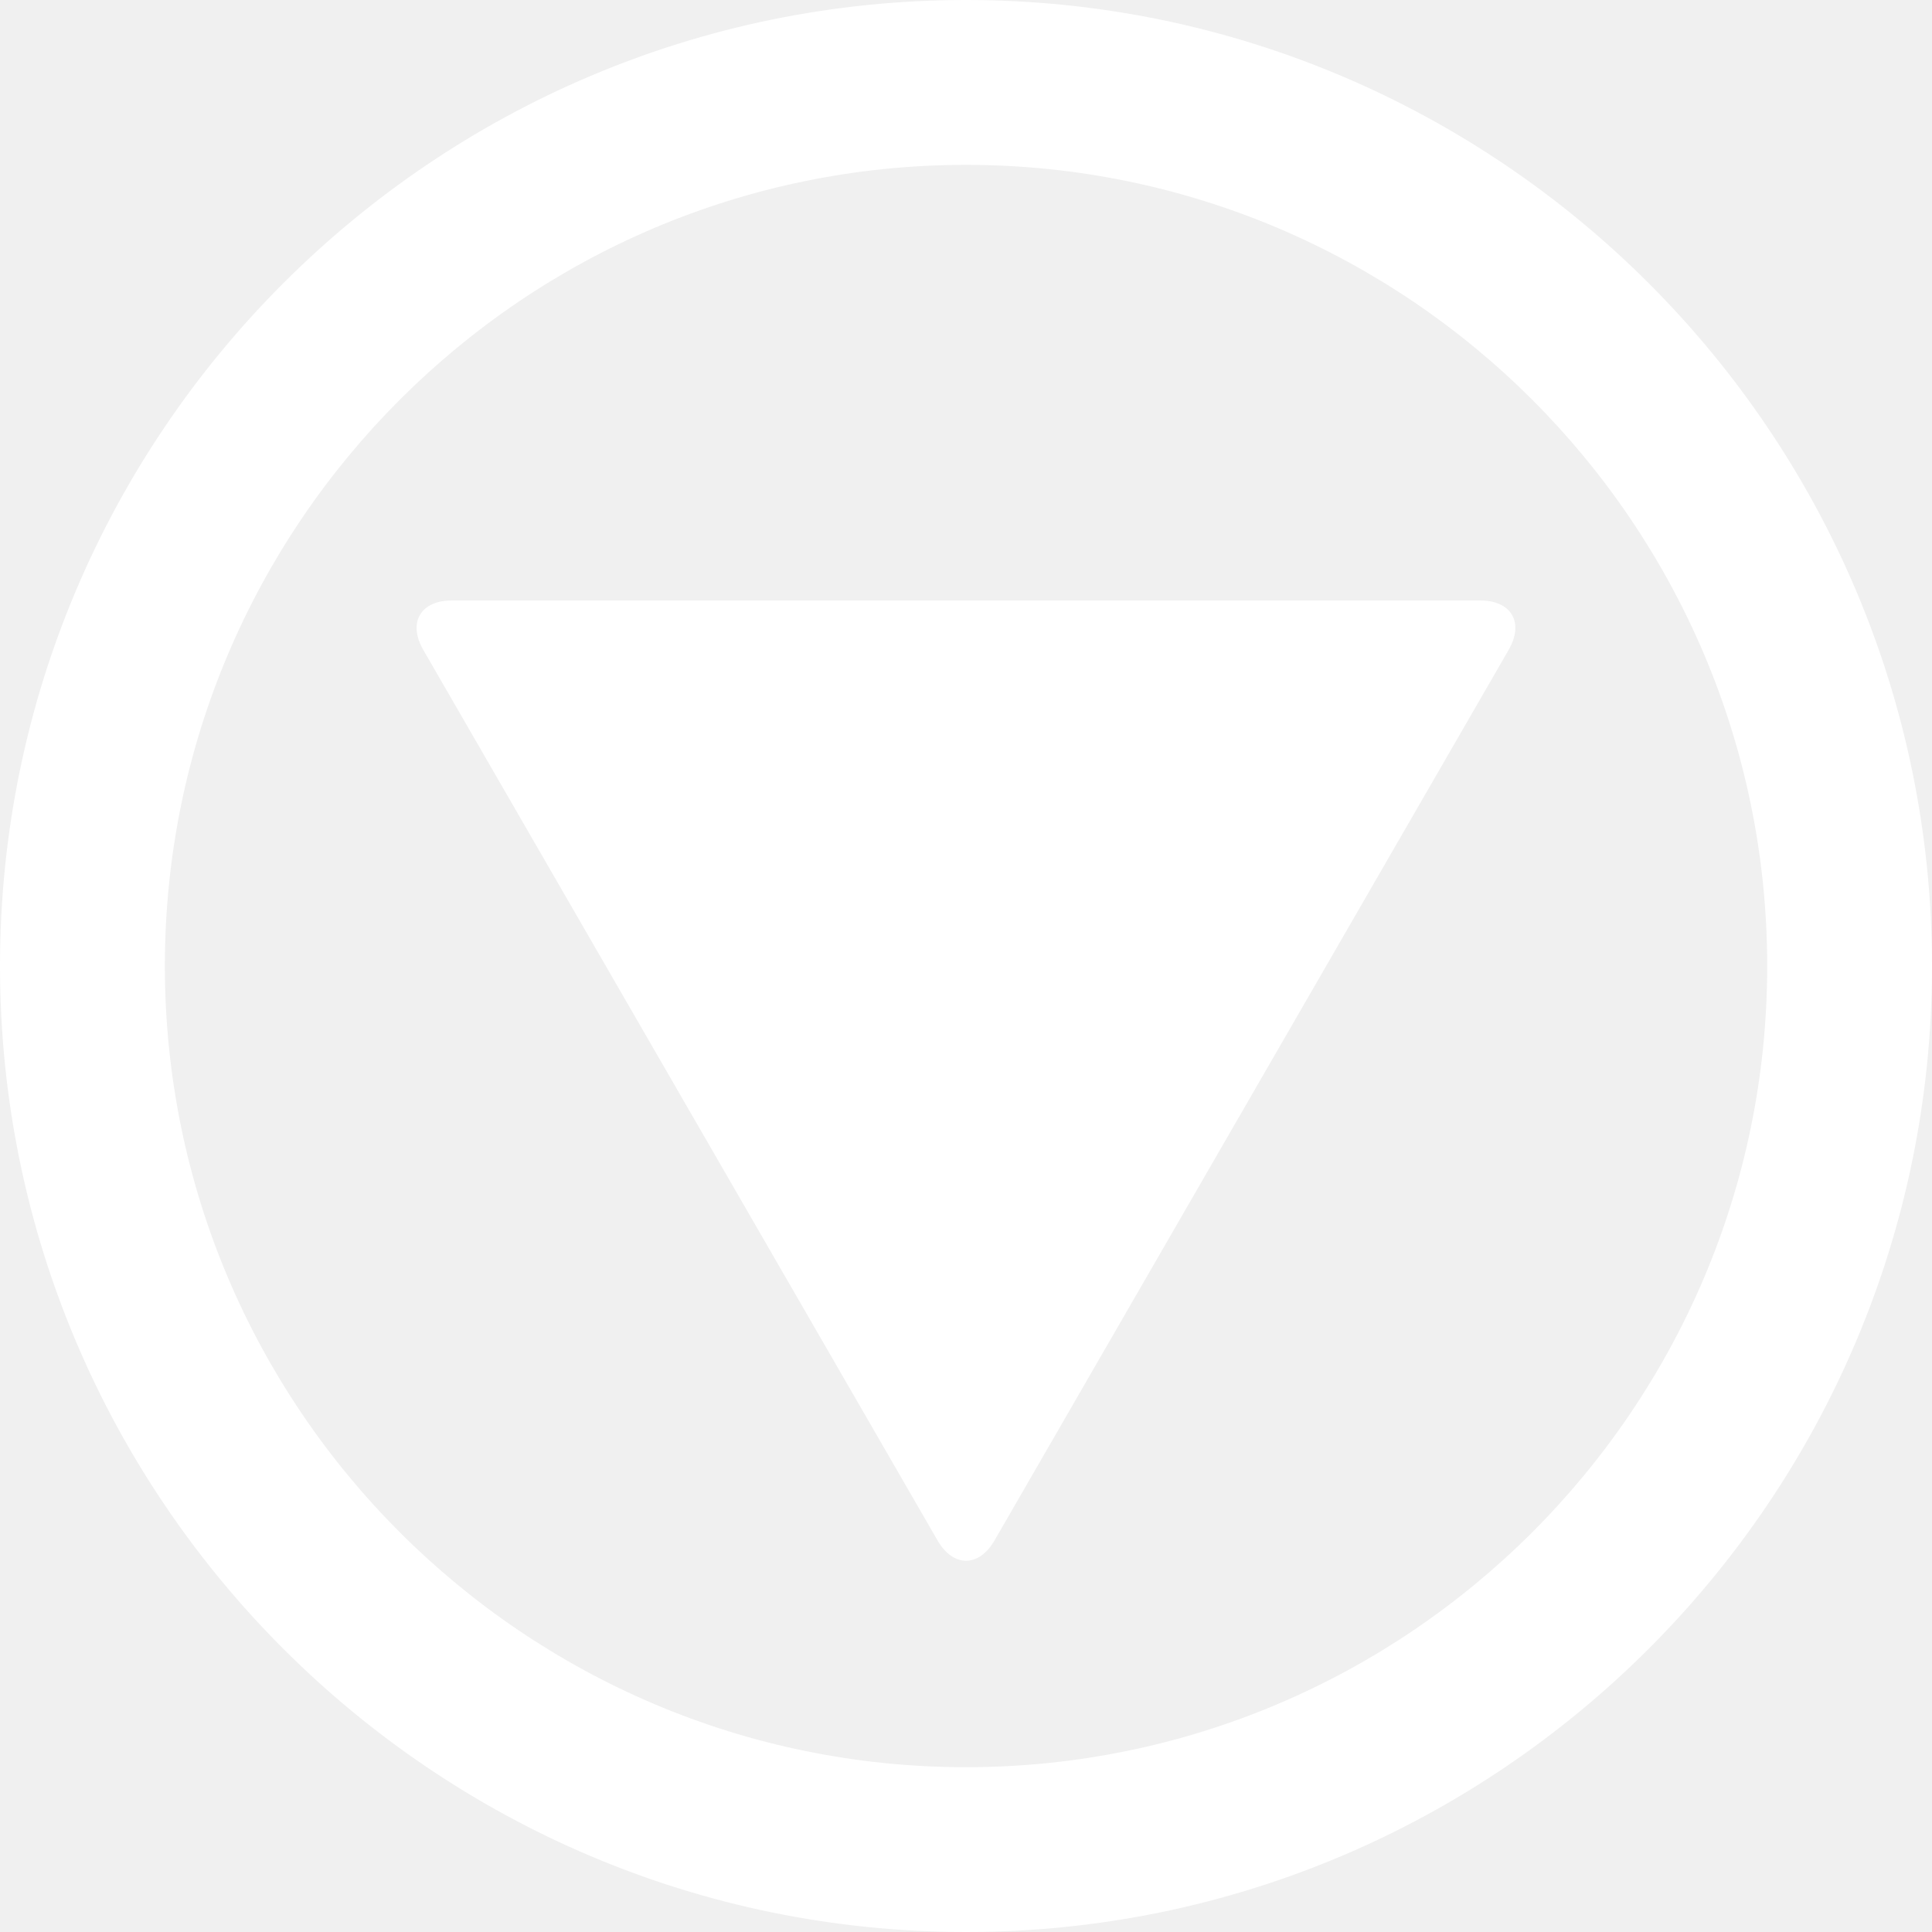
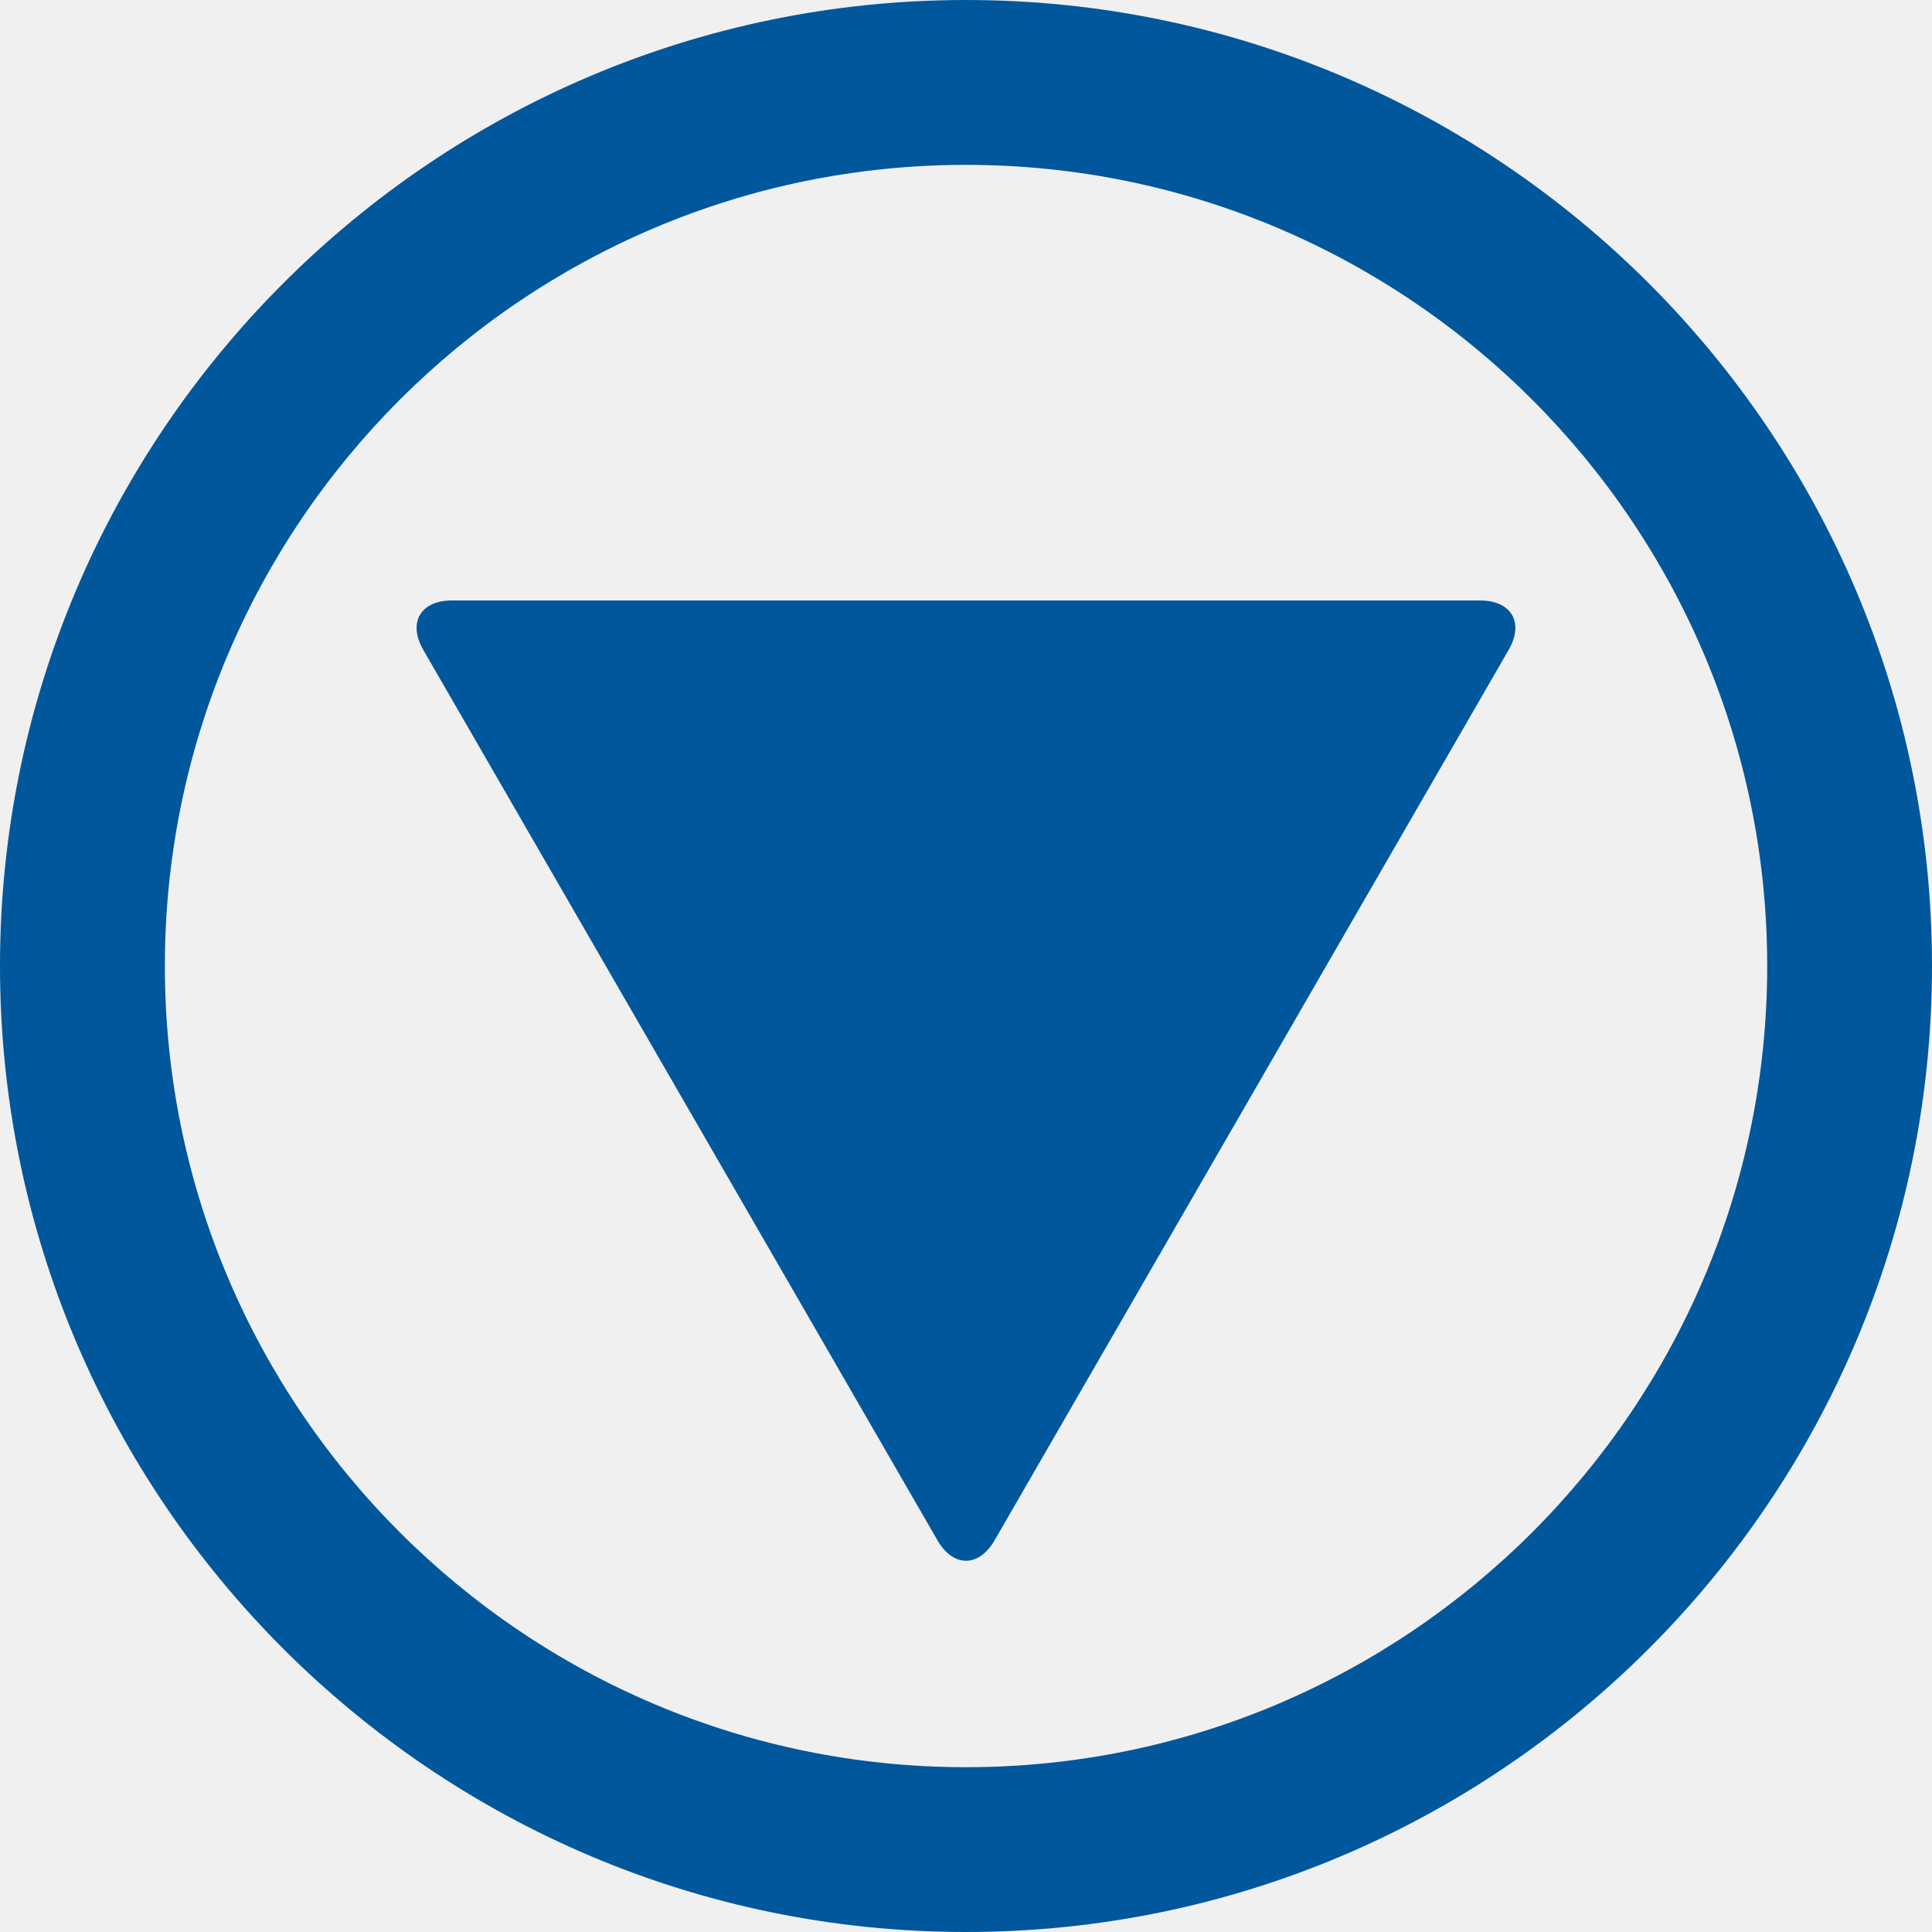
<svg xmlns="http://www.w3.org/2000/svg" width="30" height="30" viewBox="0 0 30 30" fill="none">
-   <path d="M0 15C0 6.729 6.729 0 15 0C23.271 0 30 6.729 30 15C30 23.271 23.271 30 15 30C6.729 30 0 23.271 0 15ZM27.441 15C27.441 8.14 21.86 2.56 15 2.56C8.14 2.56 2.56 8.14 2.56 15C2.56 21.86 8.14 27.441 15 27.441C21.86 27.441 27.441 21.86 27.441 15Z" fill="white" />
-   <path d="M23.426 10.092C23.67 9.669 23.471 9.324 22.983 9.324H7.017C6.529 9.324 6.329 9.669 6.573 10.092L14.557 23.918C14.801 24.341 15.2 24.341 15.444 23.918L23.426 10.092Z" fill="white" />
+   <path d="M0 15C0 6.729 6.729 0 15 0C23.271 0 30 6.729 30 15C30 23.271 23.271 30 15 30C6.729 30 0 23.271 0 15ZM27.441 15C27.441 8.14 21.86 2.56 15 2.56C8.14 2.56 2.56 8.14 2.56 15C2.56 21.86 8.14 27.441 15 27.441C21.86 27.441 27.441 21.86 27.441 15Z" fill="#01579b" />
+   <path d="M23.426 10.092C23.67 9.669 23.471 9.324 22.983 9.324H7.017C6.529 9.324 6.329 9.669 6.573 10.092L14.557 23.918C14.801 24.341 15.2 24.341 15.444 23.918L23.426 10.092Z" fill="#01579b" />
</svg>
